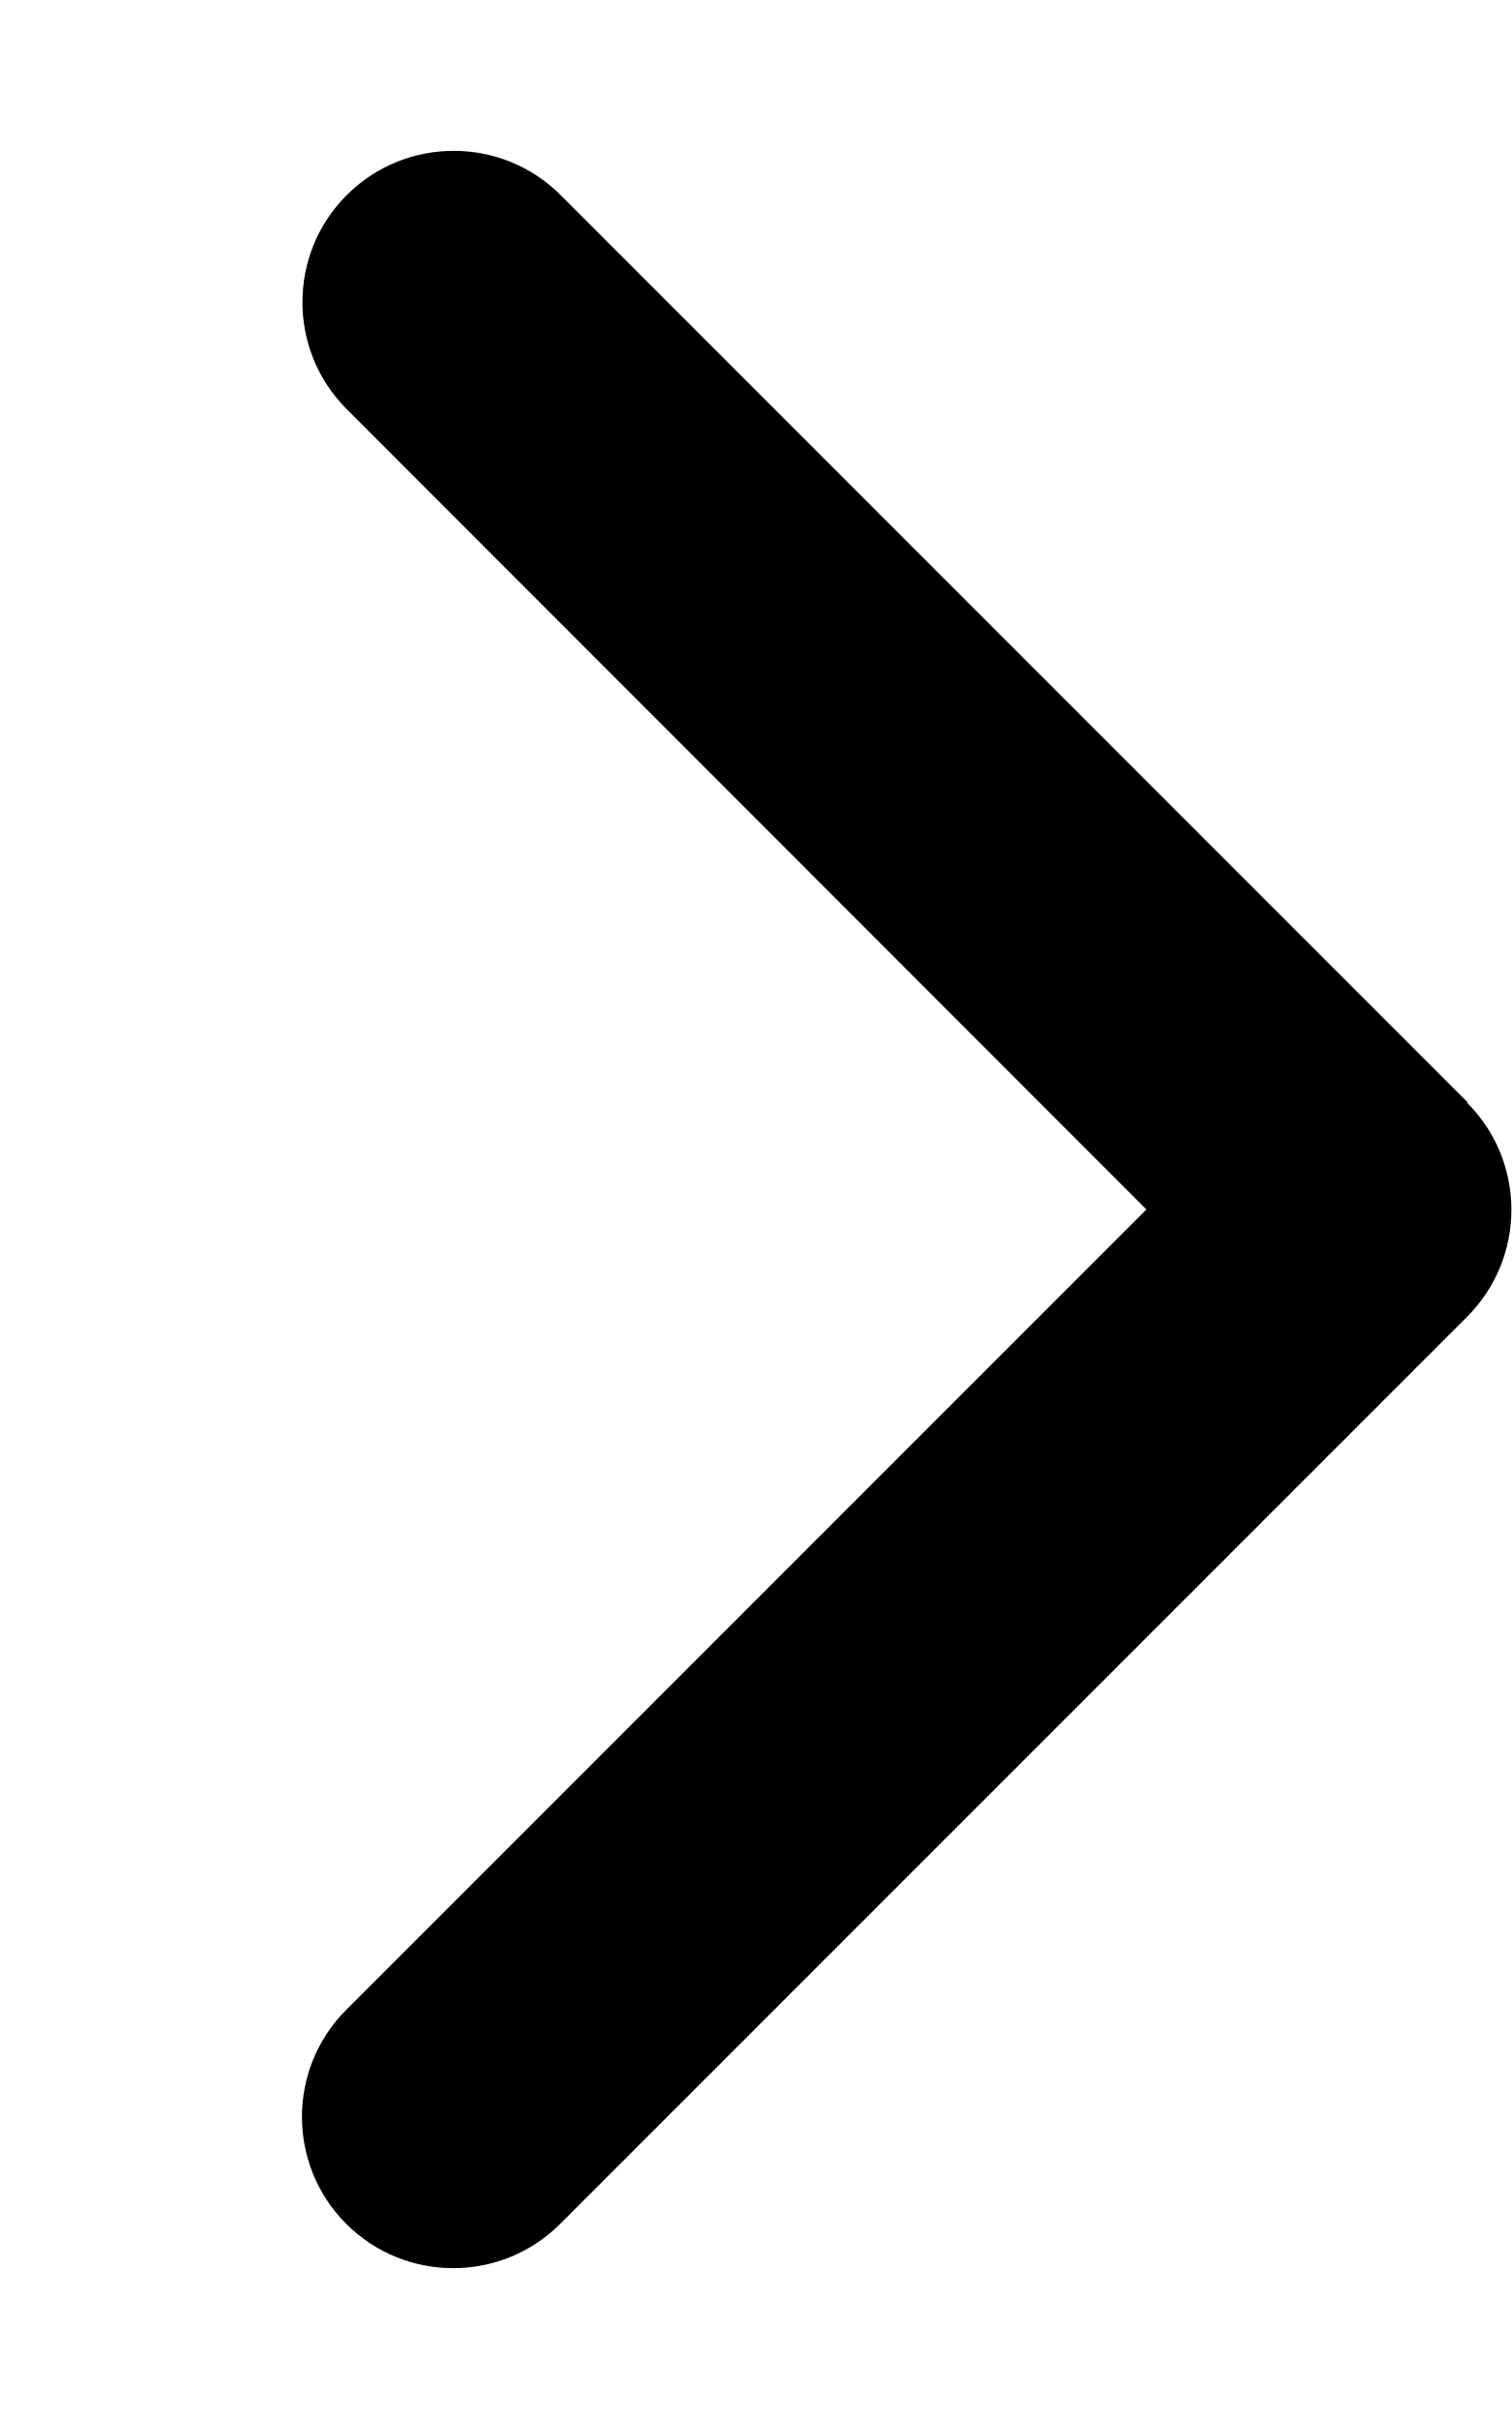
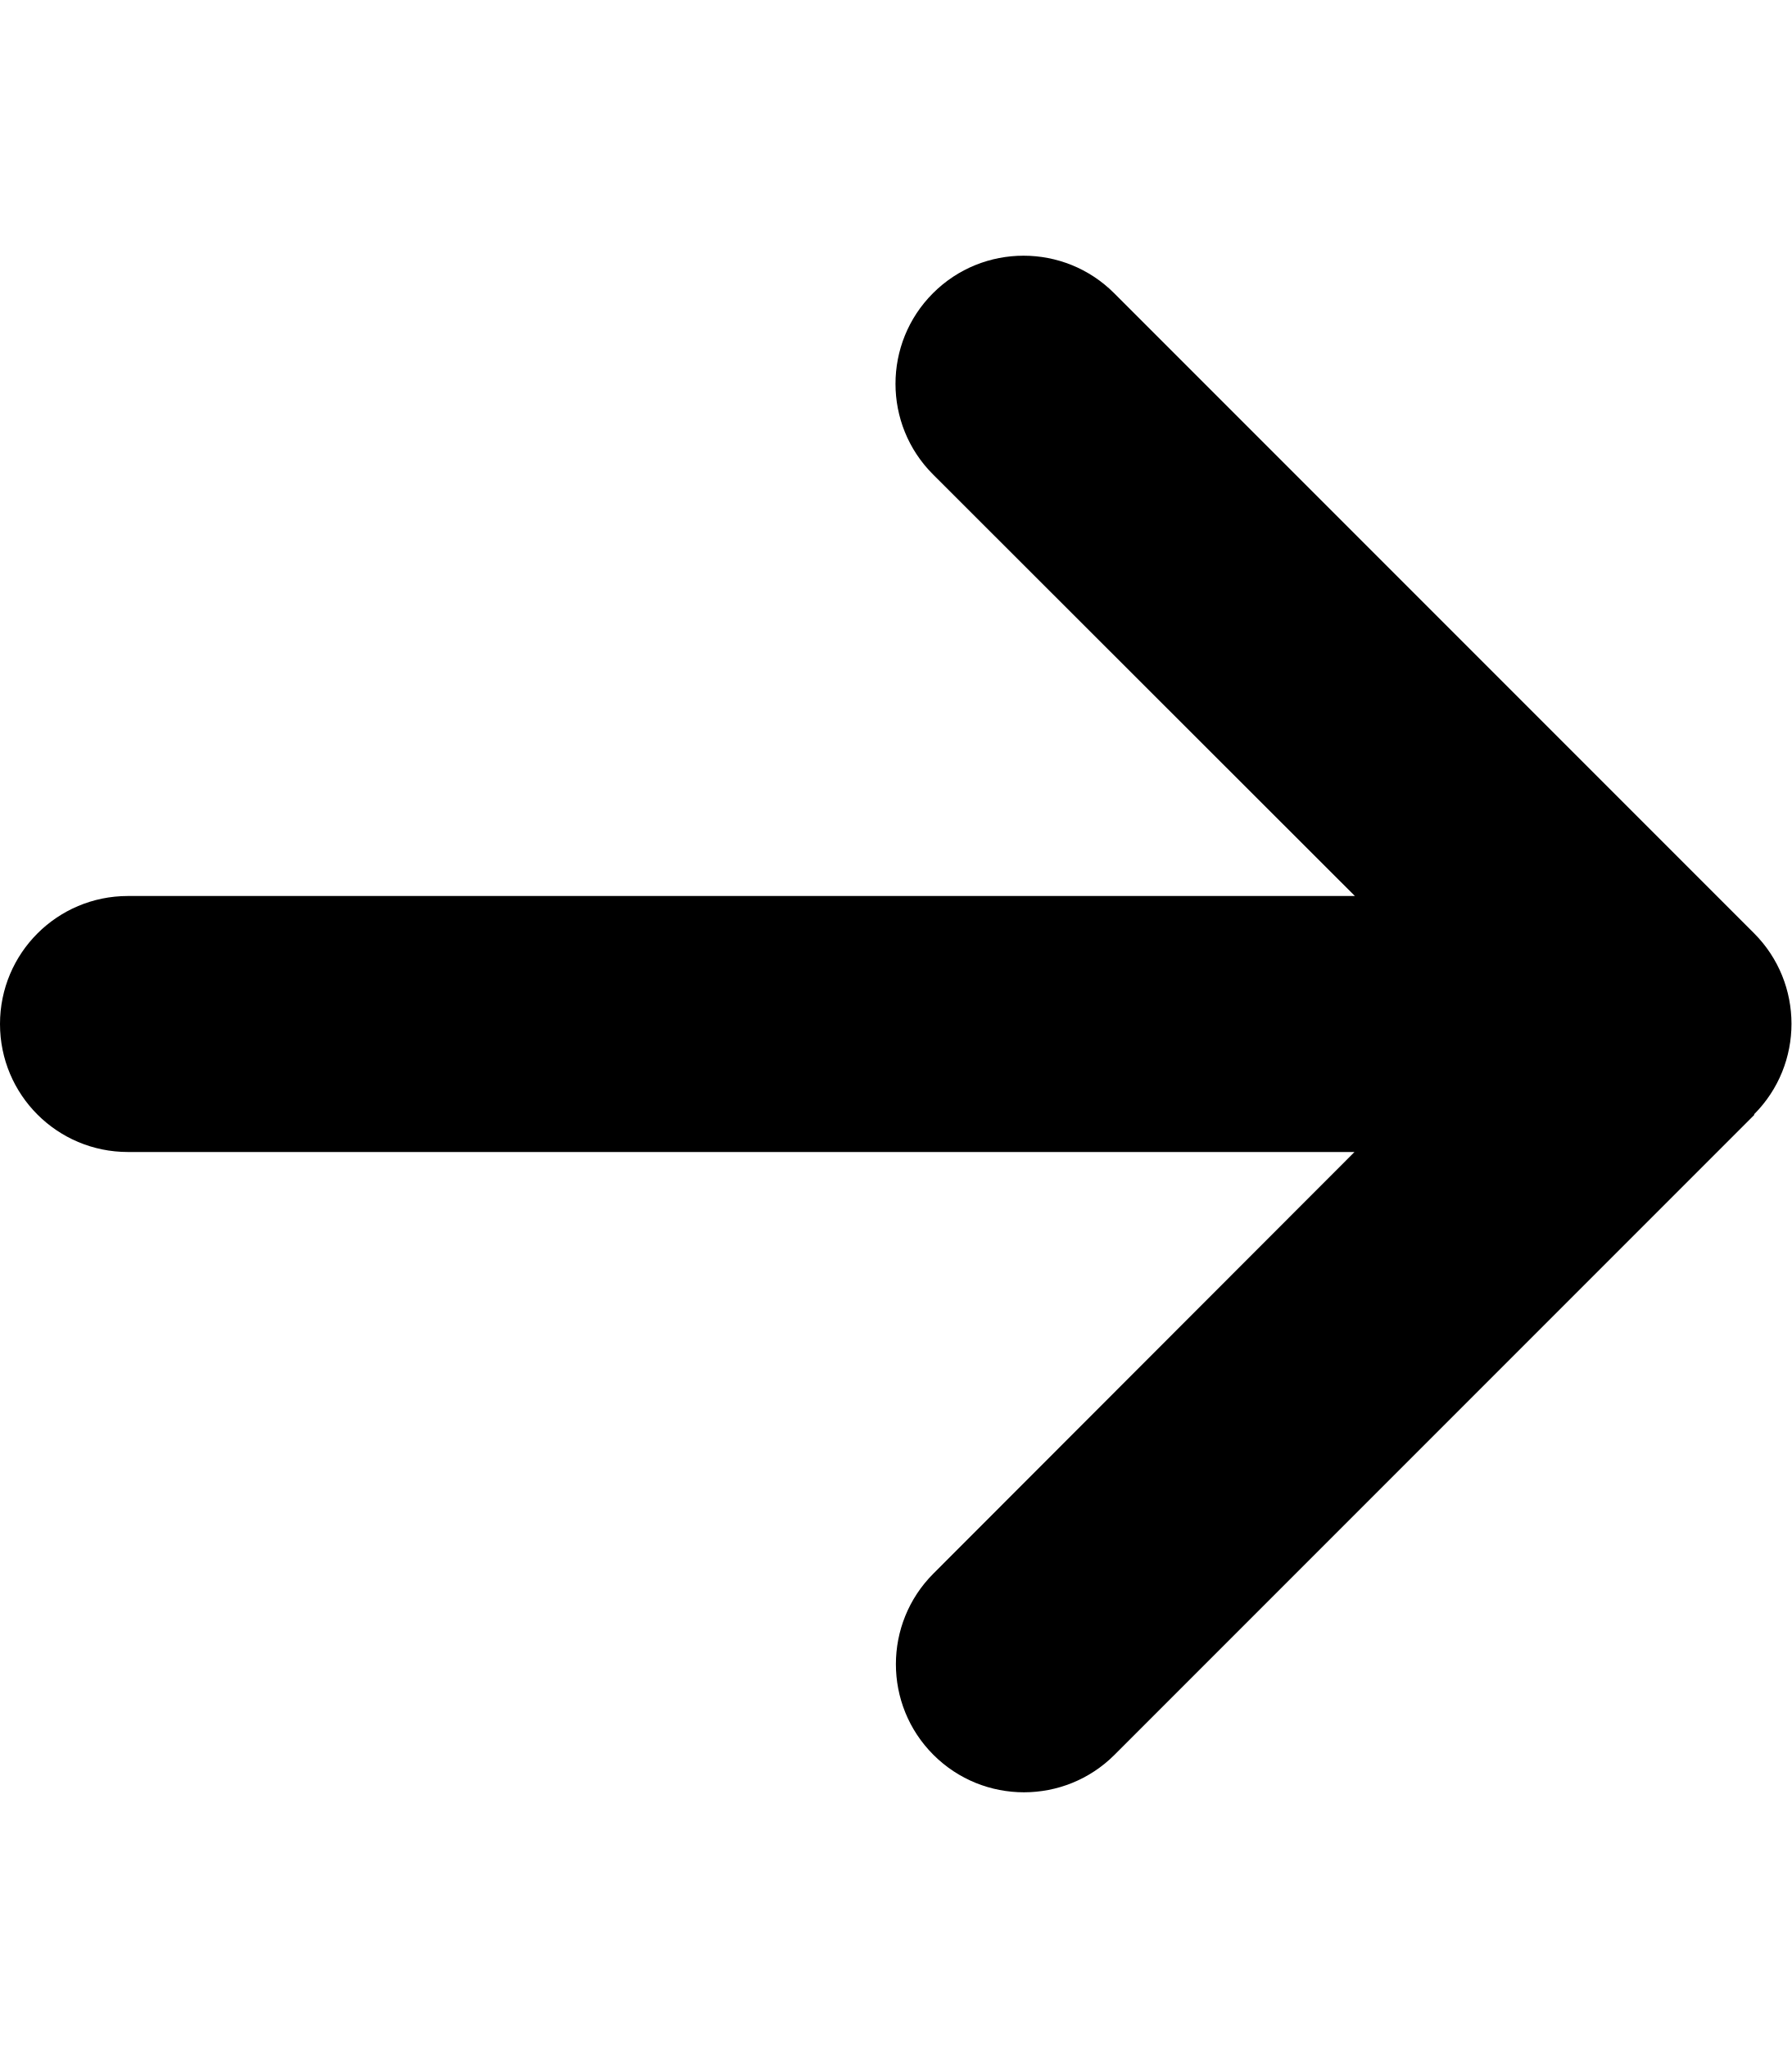
- <svg xmlns="http://www.w3.org/2000/svg" viewBox="0 0 320 512">
-   <path d="M310.6 233.4c12.5 12.5 12.5 32.8 0 45.3l-192 192c-12.5 12.5-32.8 12.5-45.3 0s-12.5-32.8 0-45.3L242.7 256 73.4 86.6c-12.5-12.5-12.5-32.8 0-45.3s32.8-12.5 45.3 0l192 192z" />
+ <svg xmlns="http://www.w3.org/2000/svg" viewBox="0 0 448 512">
+   <path d="M438.6 278.6c12.5-12.5 12.5-32.8 0-45.3l-160-160c-12.5-12.5-32.8-12.5-45.3 0s-12.5 32.8 0 45.3L338.8 224 32 224c-17.7 0-32 14.3-32 32s14.3 32 32 32l306.7 0L233.4 393.4c-12.5 12.5-12.5 32.8 0 45.3s32.8 12.5 45.3 0l160-160z" />
</svg>
